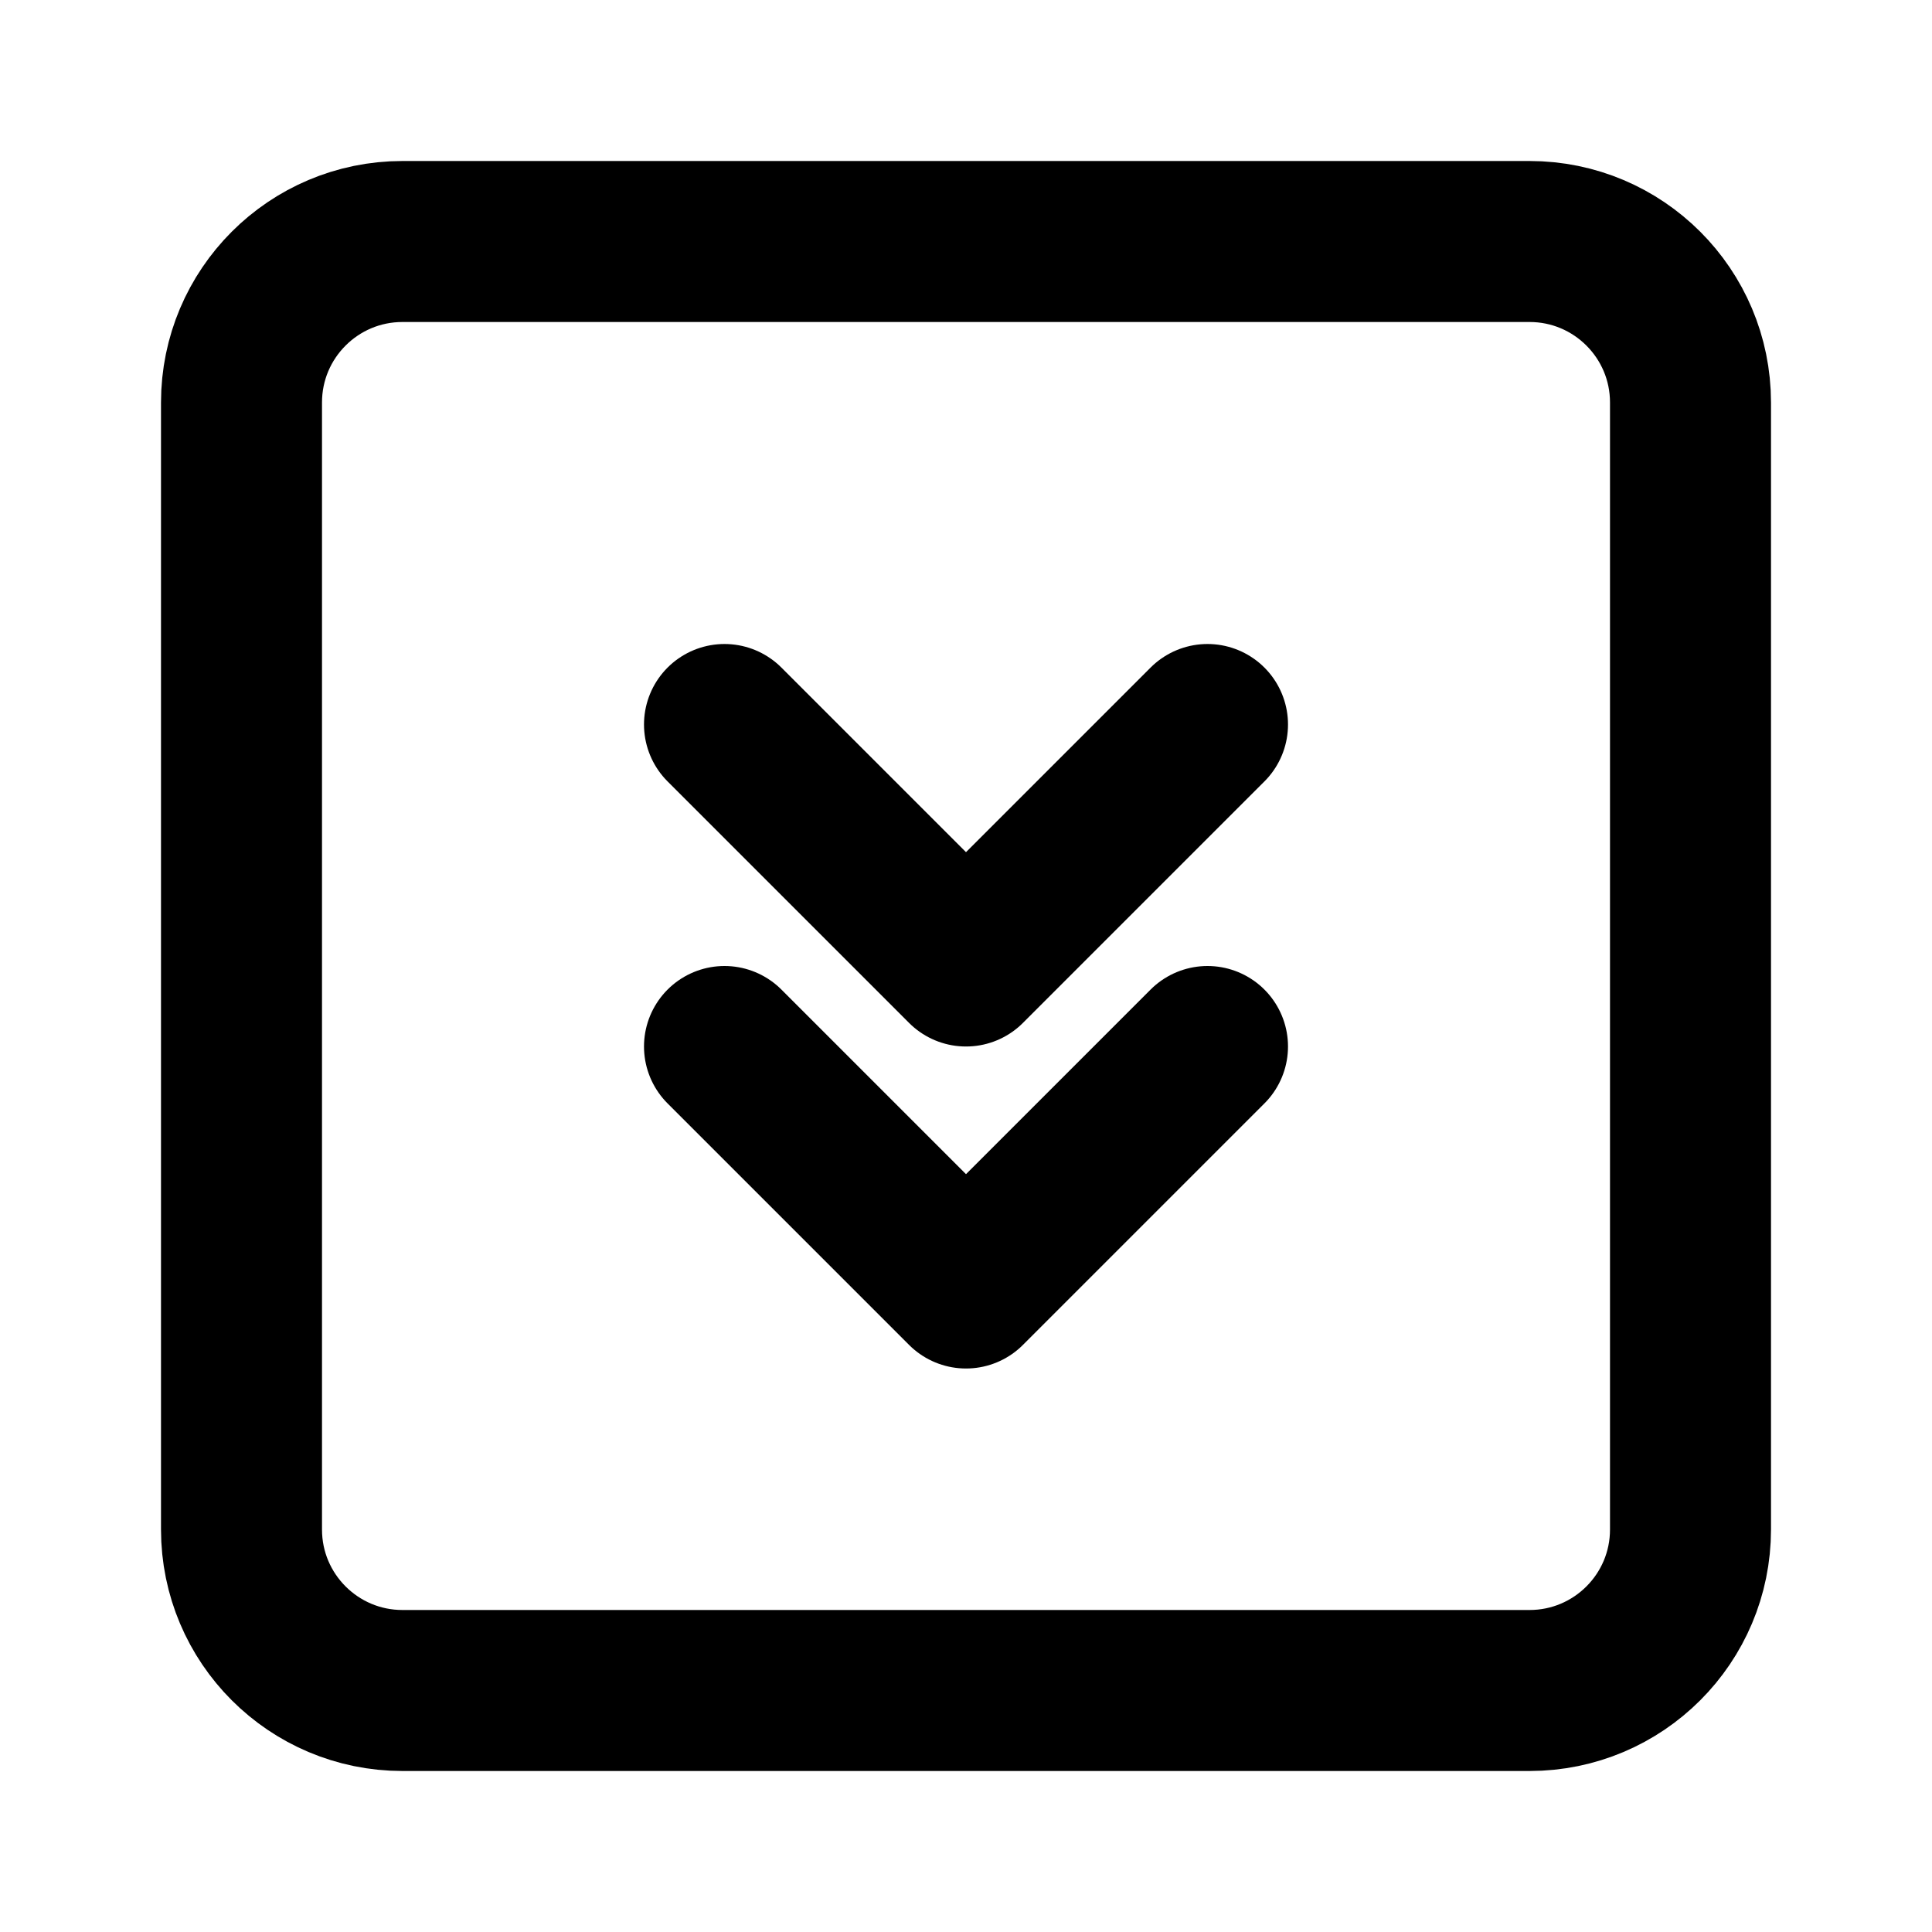
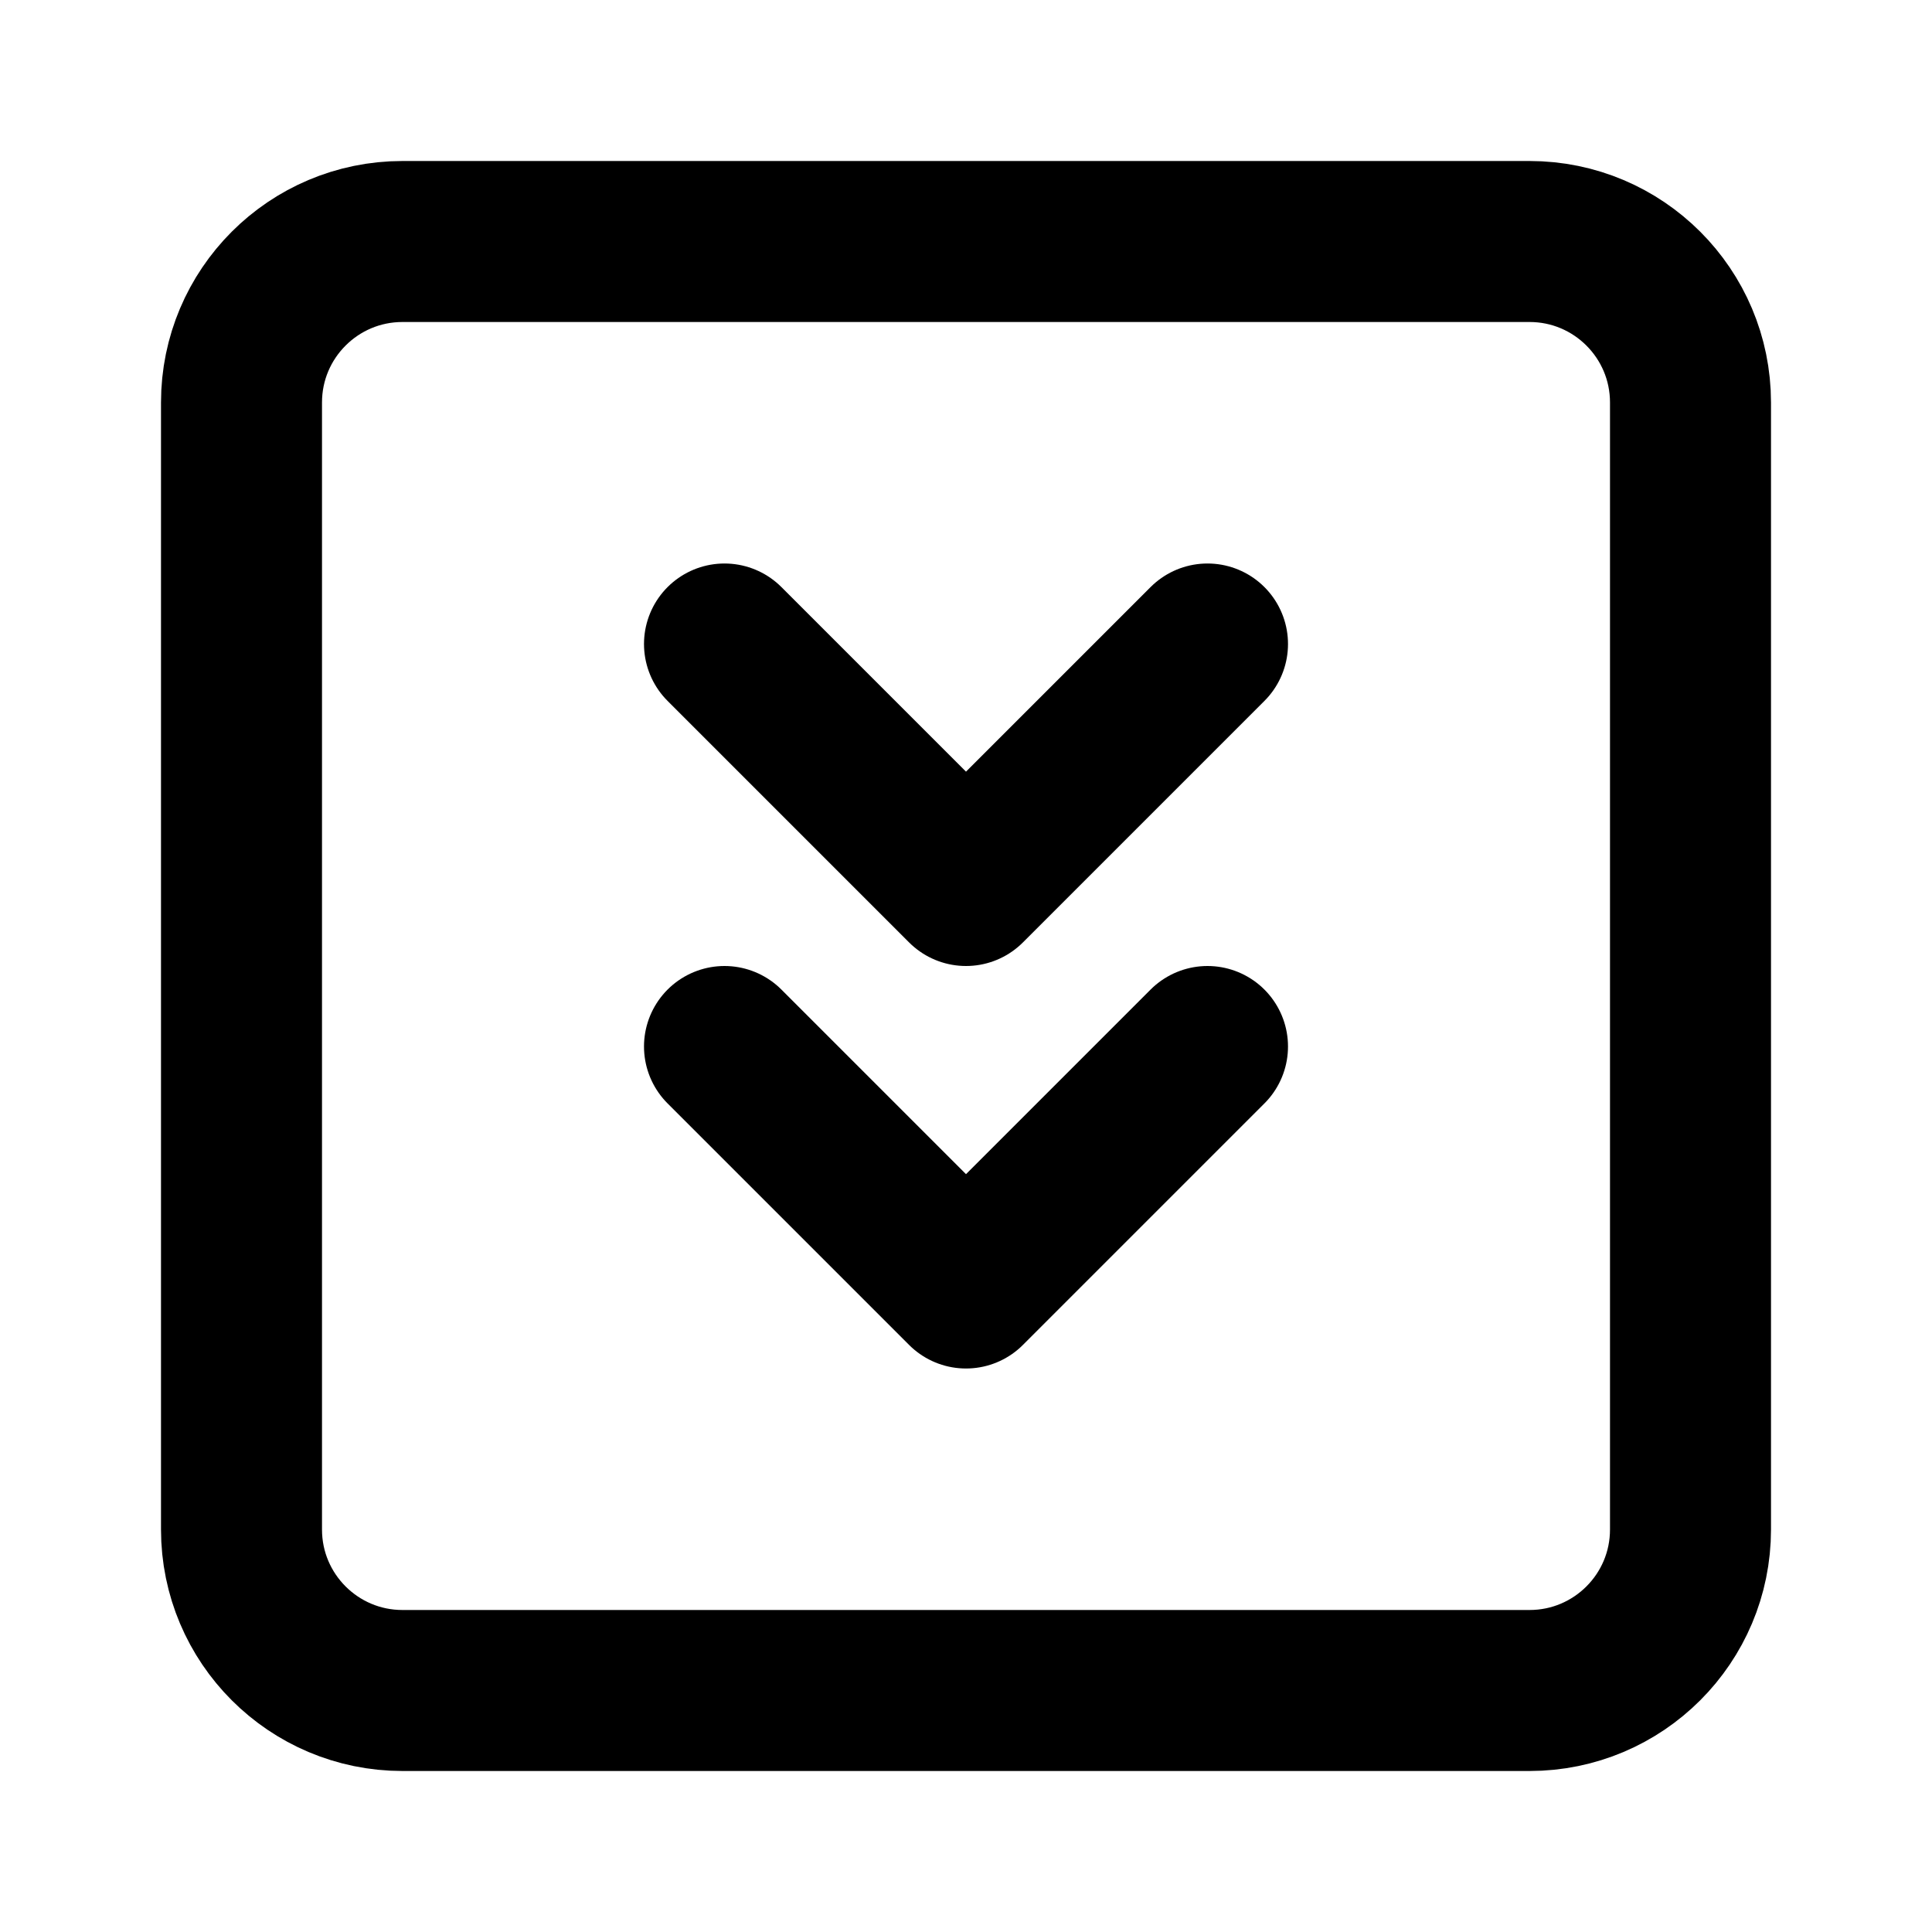
<svg xmlns="http://www.w3.org/2000/svg" width="24" height="24" viewBox="0 0 24 24" stroke-width="2" stroke="currentColor" fill="none" stroke-linecap="round" stroke-linejoin="round">
-   <path d="M15 9l-3 3l-3 -3" />
+   <path d="M15 8l-3 3l-3 -3" />
  <path d="M15 13l-3 3l-3 -3" />
-   <path d="M3 3m0 2a2 2 0 0 1 2 -2h14a2 2 0 0 1 2 2v14a2 2 0 0 1 -2 2h-14a2 2 0 0 1 -2 -2z" />
+   <path d="M3 5a2 2 0 0 1 2 -2h14a2 2 0 0 1 2 2v14a2 2 0 0 1 -2 2h-14a2 2 0 0 1 -2 -2v-14z" />
</svg>
